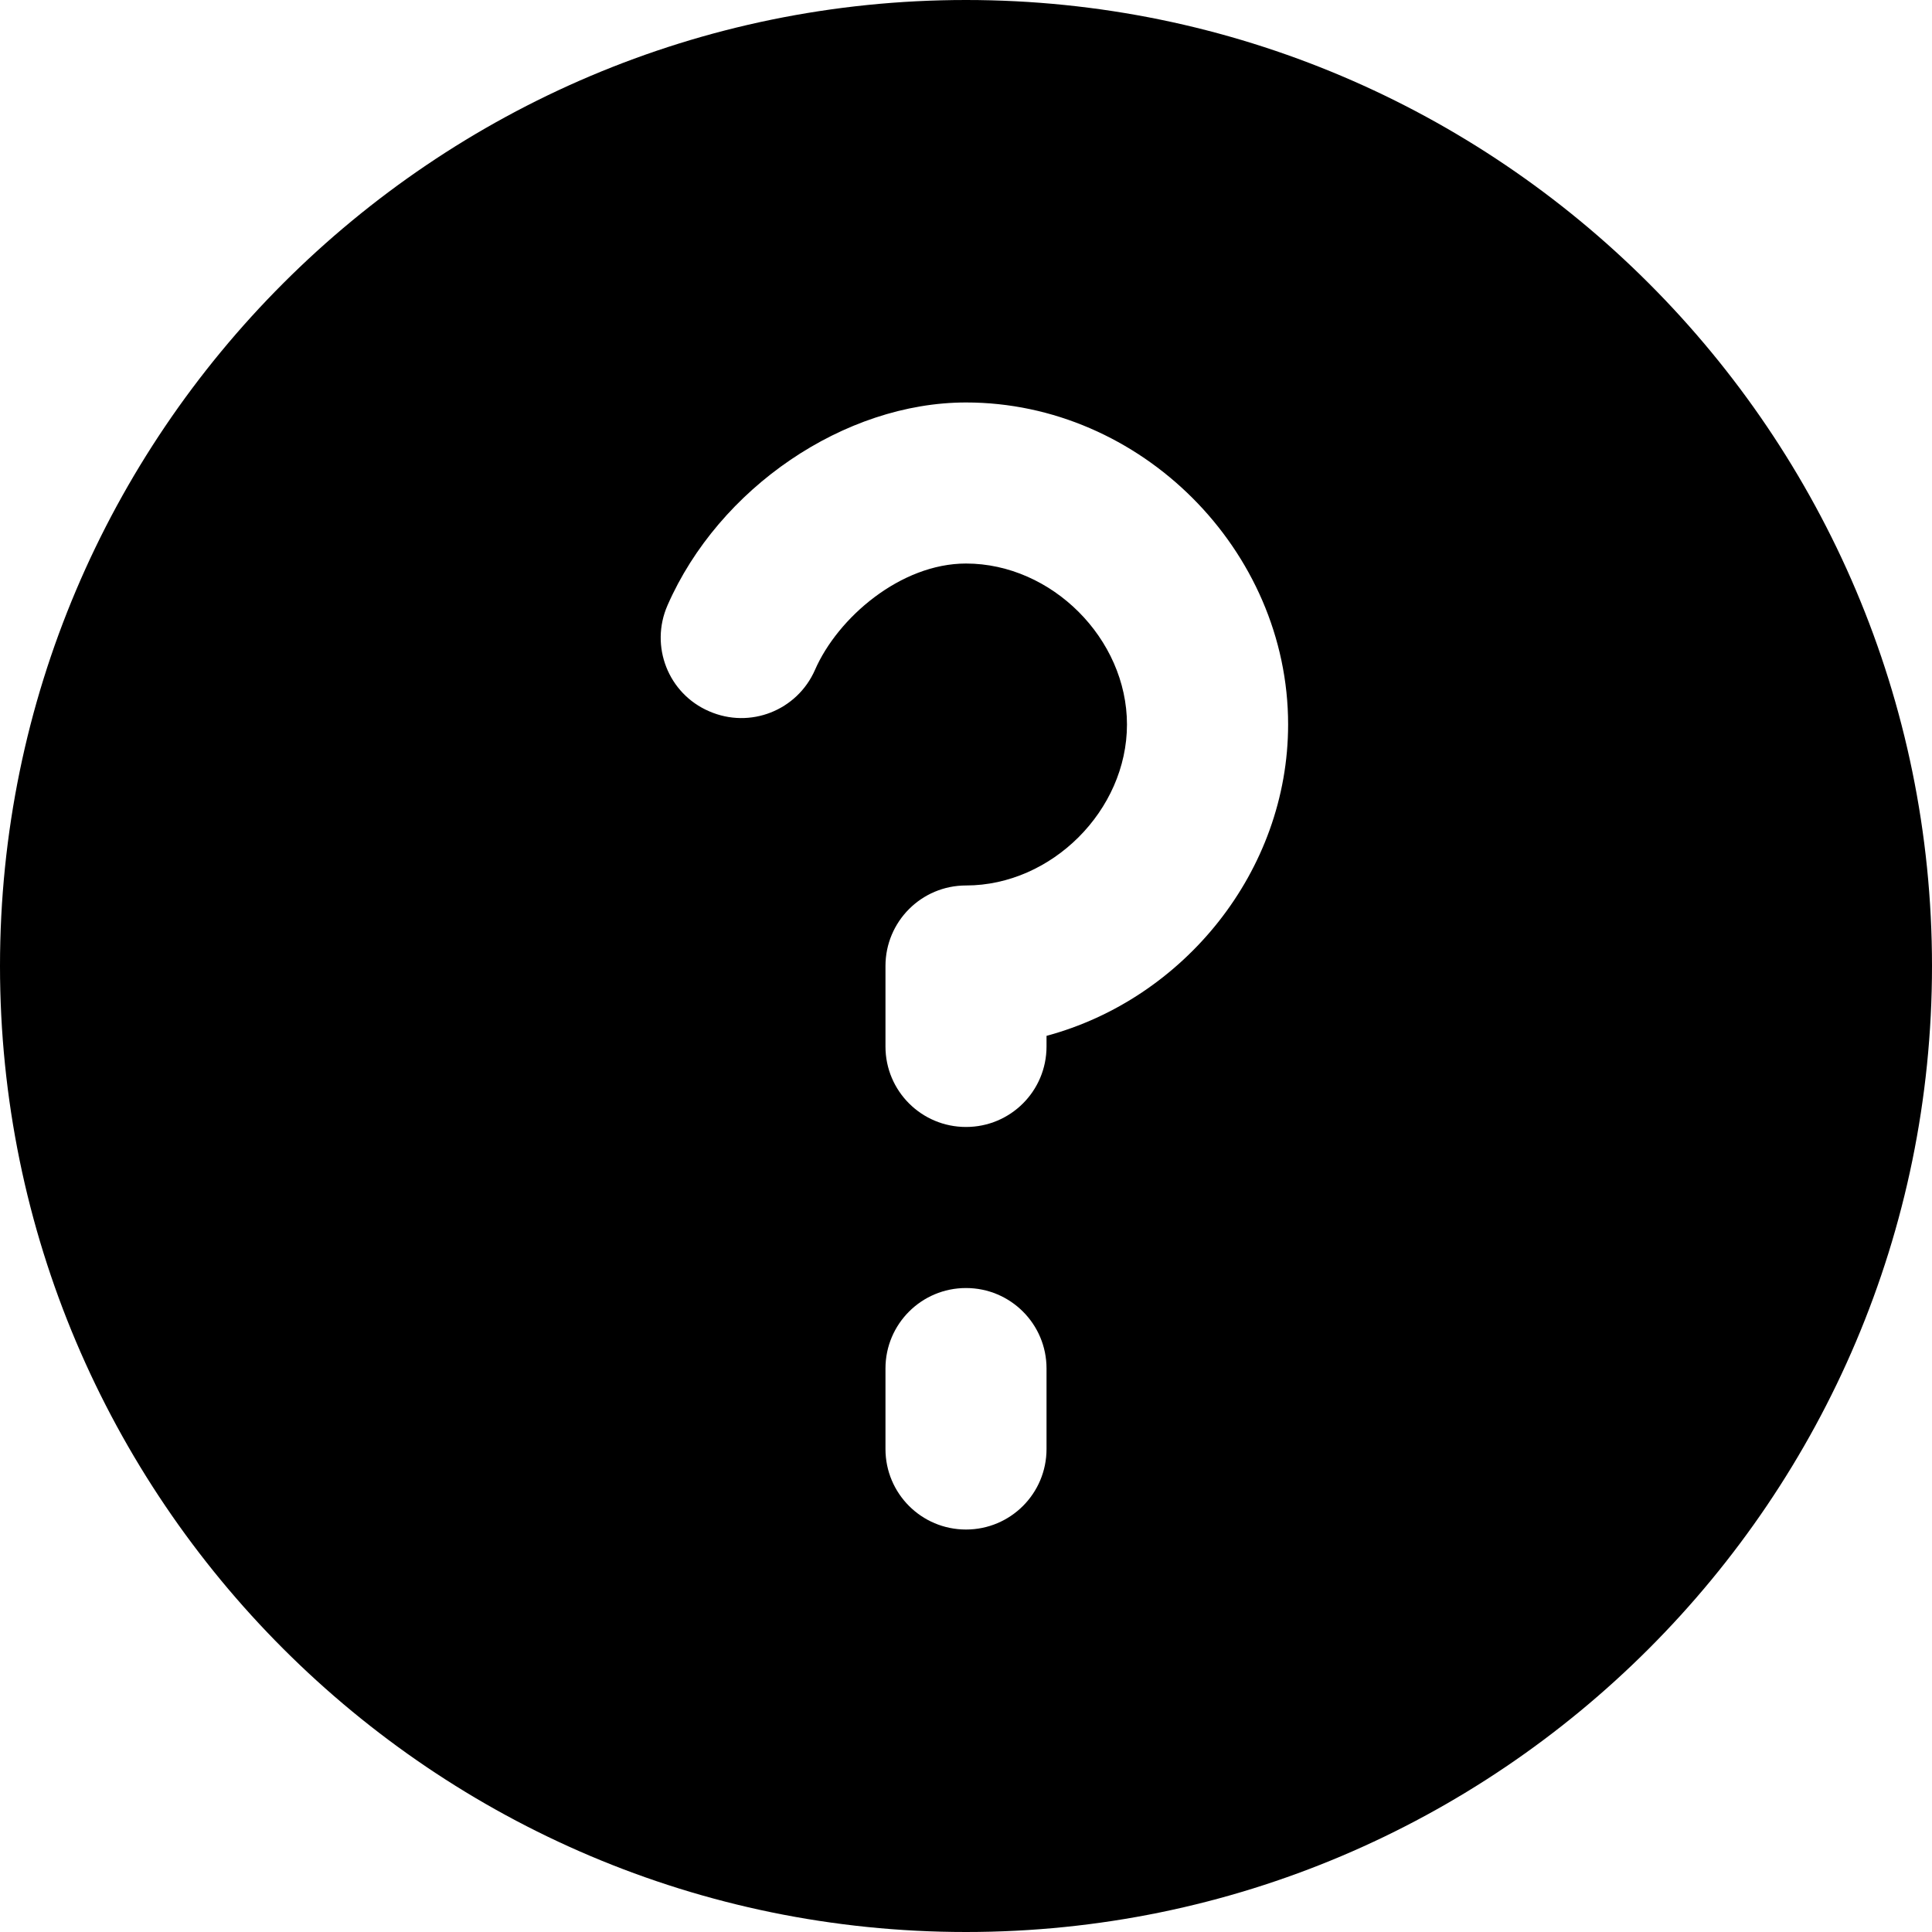
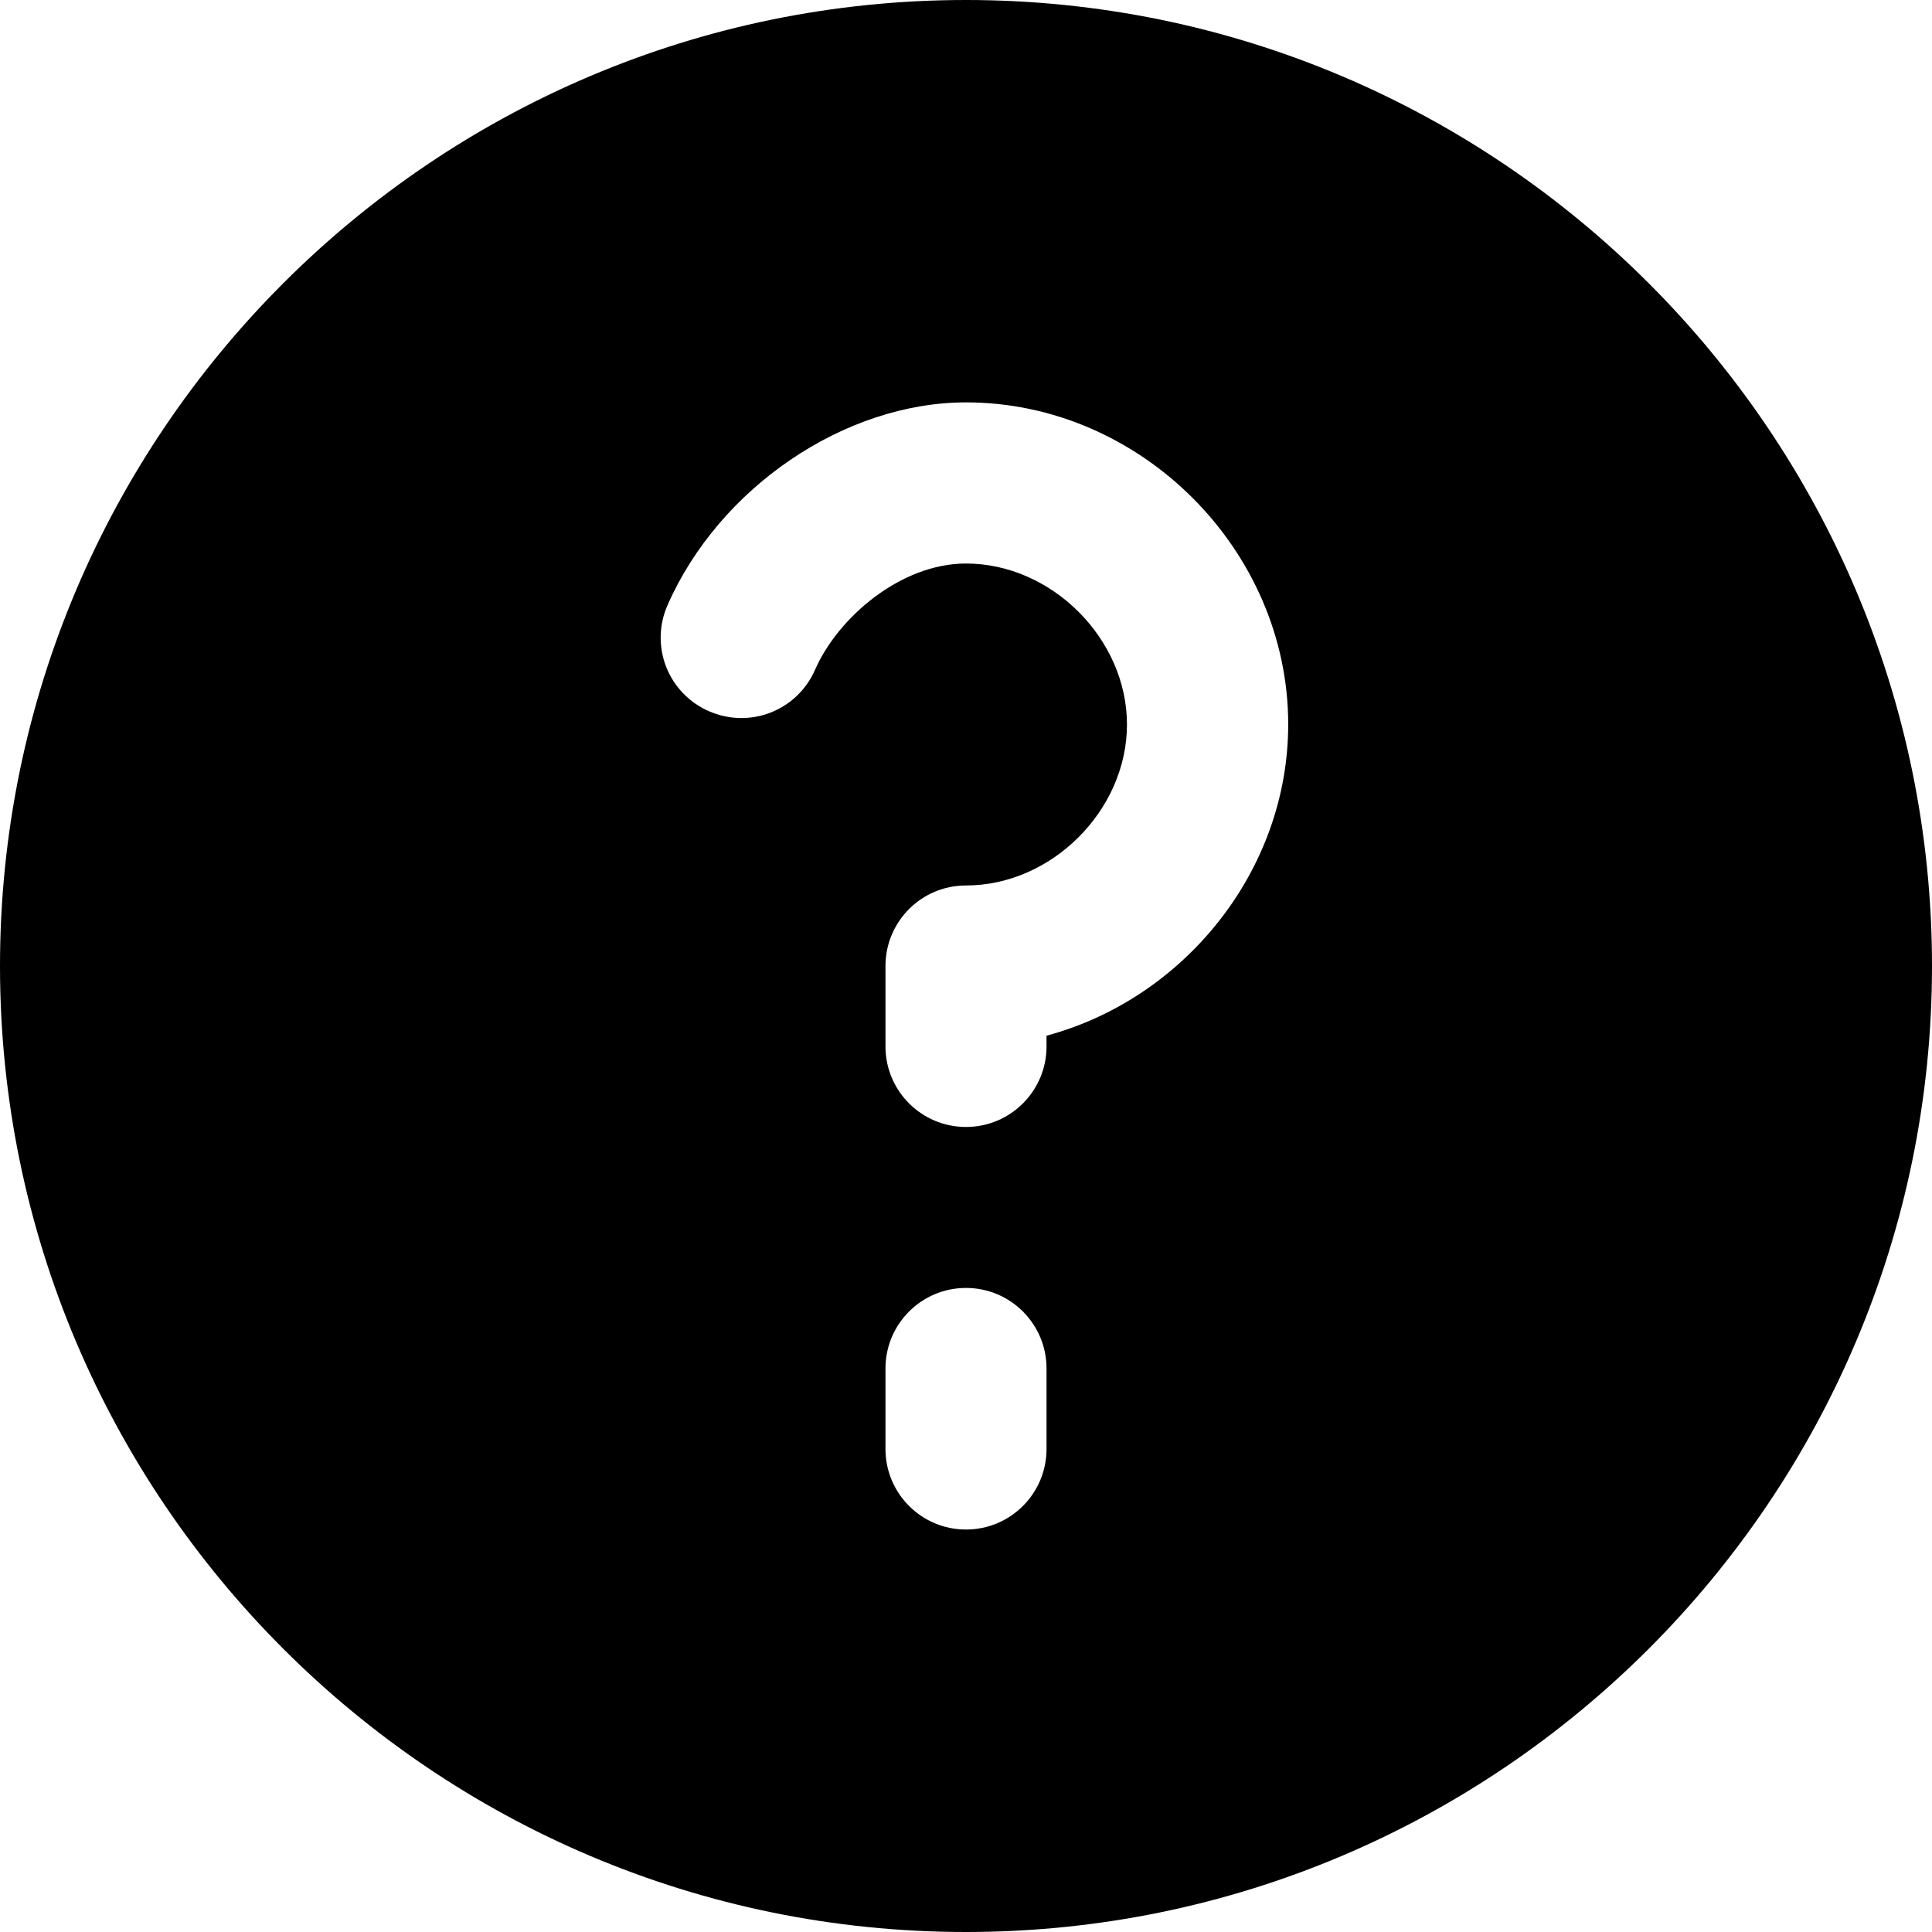
<svg xmlns="http://www.w3.org/2000/svg" width="22" height="22" viewBox="0 0 22 22">
-   <path d="M11.917 11.796v.12c0 .508-.41.917-.917.917-.507 0-.917-.41-.917-.916V11c0-.506.41-.917.917-.917.976 0 1.833-.856 1.833-1.833 0-.976-.857-1.833-1.833-1.833-.744 0-1.46.616-1.72 1.212-.202.46-.738.675-1.206.47-.464-.2-.677-.74-.473-1.206.586-1.338 2.015-2.31 3.4-2.31 1.987 0 3.667 1.68 3.667 3.666 0 1.673-1.19 3.127-2.75 3.546zm0 4.704c0 .507-.41.917-.917.917-.507 0-.917-.41-.917-.917v-.917c0-.506.41-.916.917-.916.507 0 .917.41.917.916v.917zM11 0C4.934 0 0 4.935 0 11c0 6.066 4.934 11 11 11s11-4.934 11-11c0-6.065-4.934-11-11-11z" />
+   <path d="M11.917 11.796v.12a.916.916 0 0 1-1.834 0V11c0-.506.41-.917.917-.917.976 0 1.833-.856 1.833-1.833 0-.976-.857-1.833-1.833-1.833-.744 0-1.46.616-1.72 1.212a.914.914 0 0 1-1.206.47.913.913 0 0 1-.473-1.207c.587-1.338 2.016-2.31 3.4-2.31 1.988 0 3.668 1.68 3.668 3.666 0 1.672-1.19 3.126-2.75 3.545zm0 4.704a.916.916 0 0 1-1.834 0v-.917a.916.916 0 0 1 1.834 0v.917zM11 0C4.934 0 0 4.935 0 11c0 6.066 4.934 11 11 11s11-4.934 11-11c0-6.065-4.934-11-11-11z" />
</svg>
